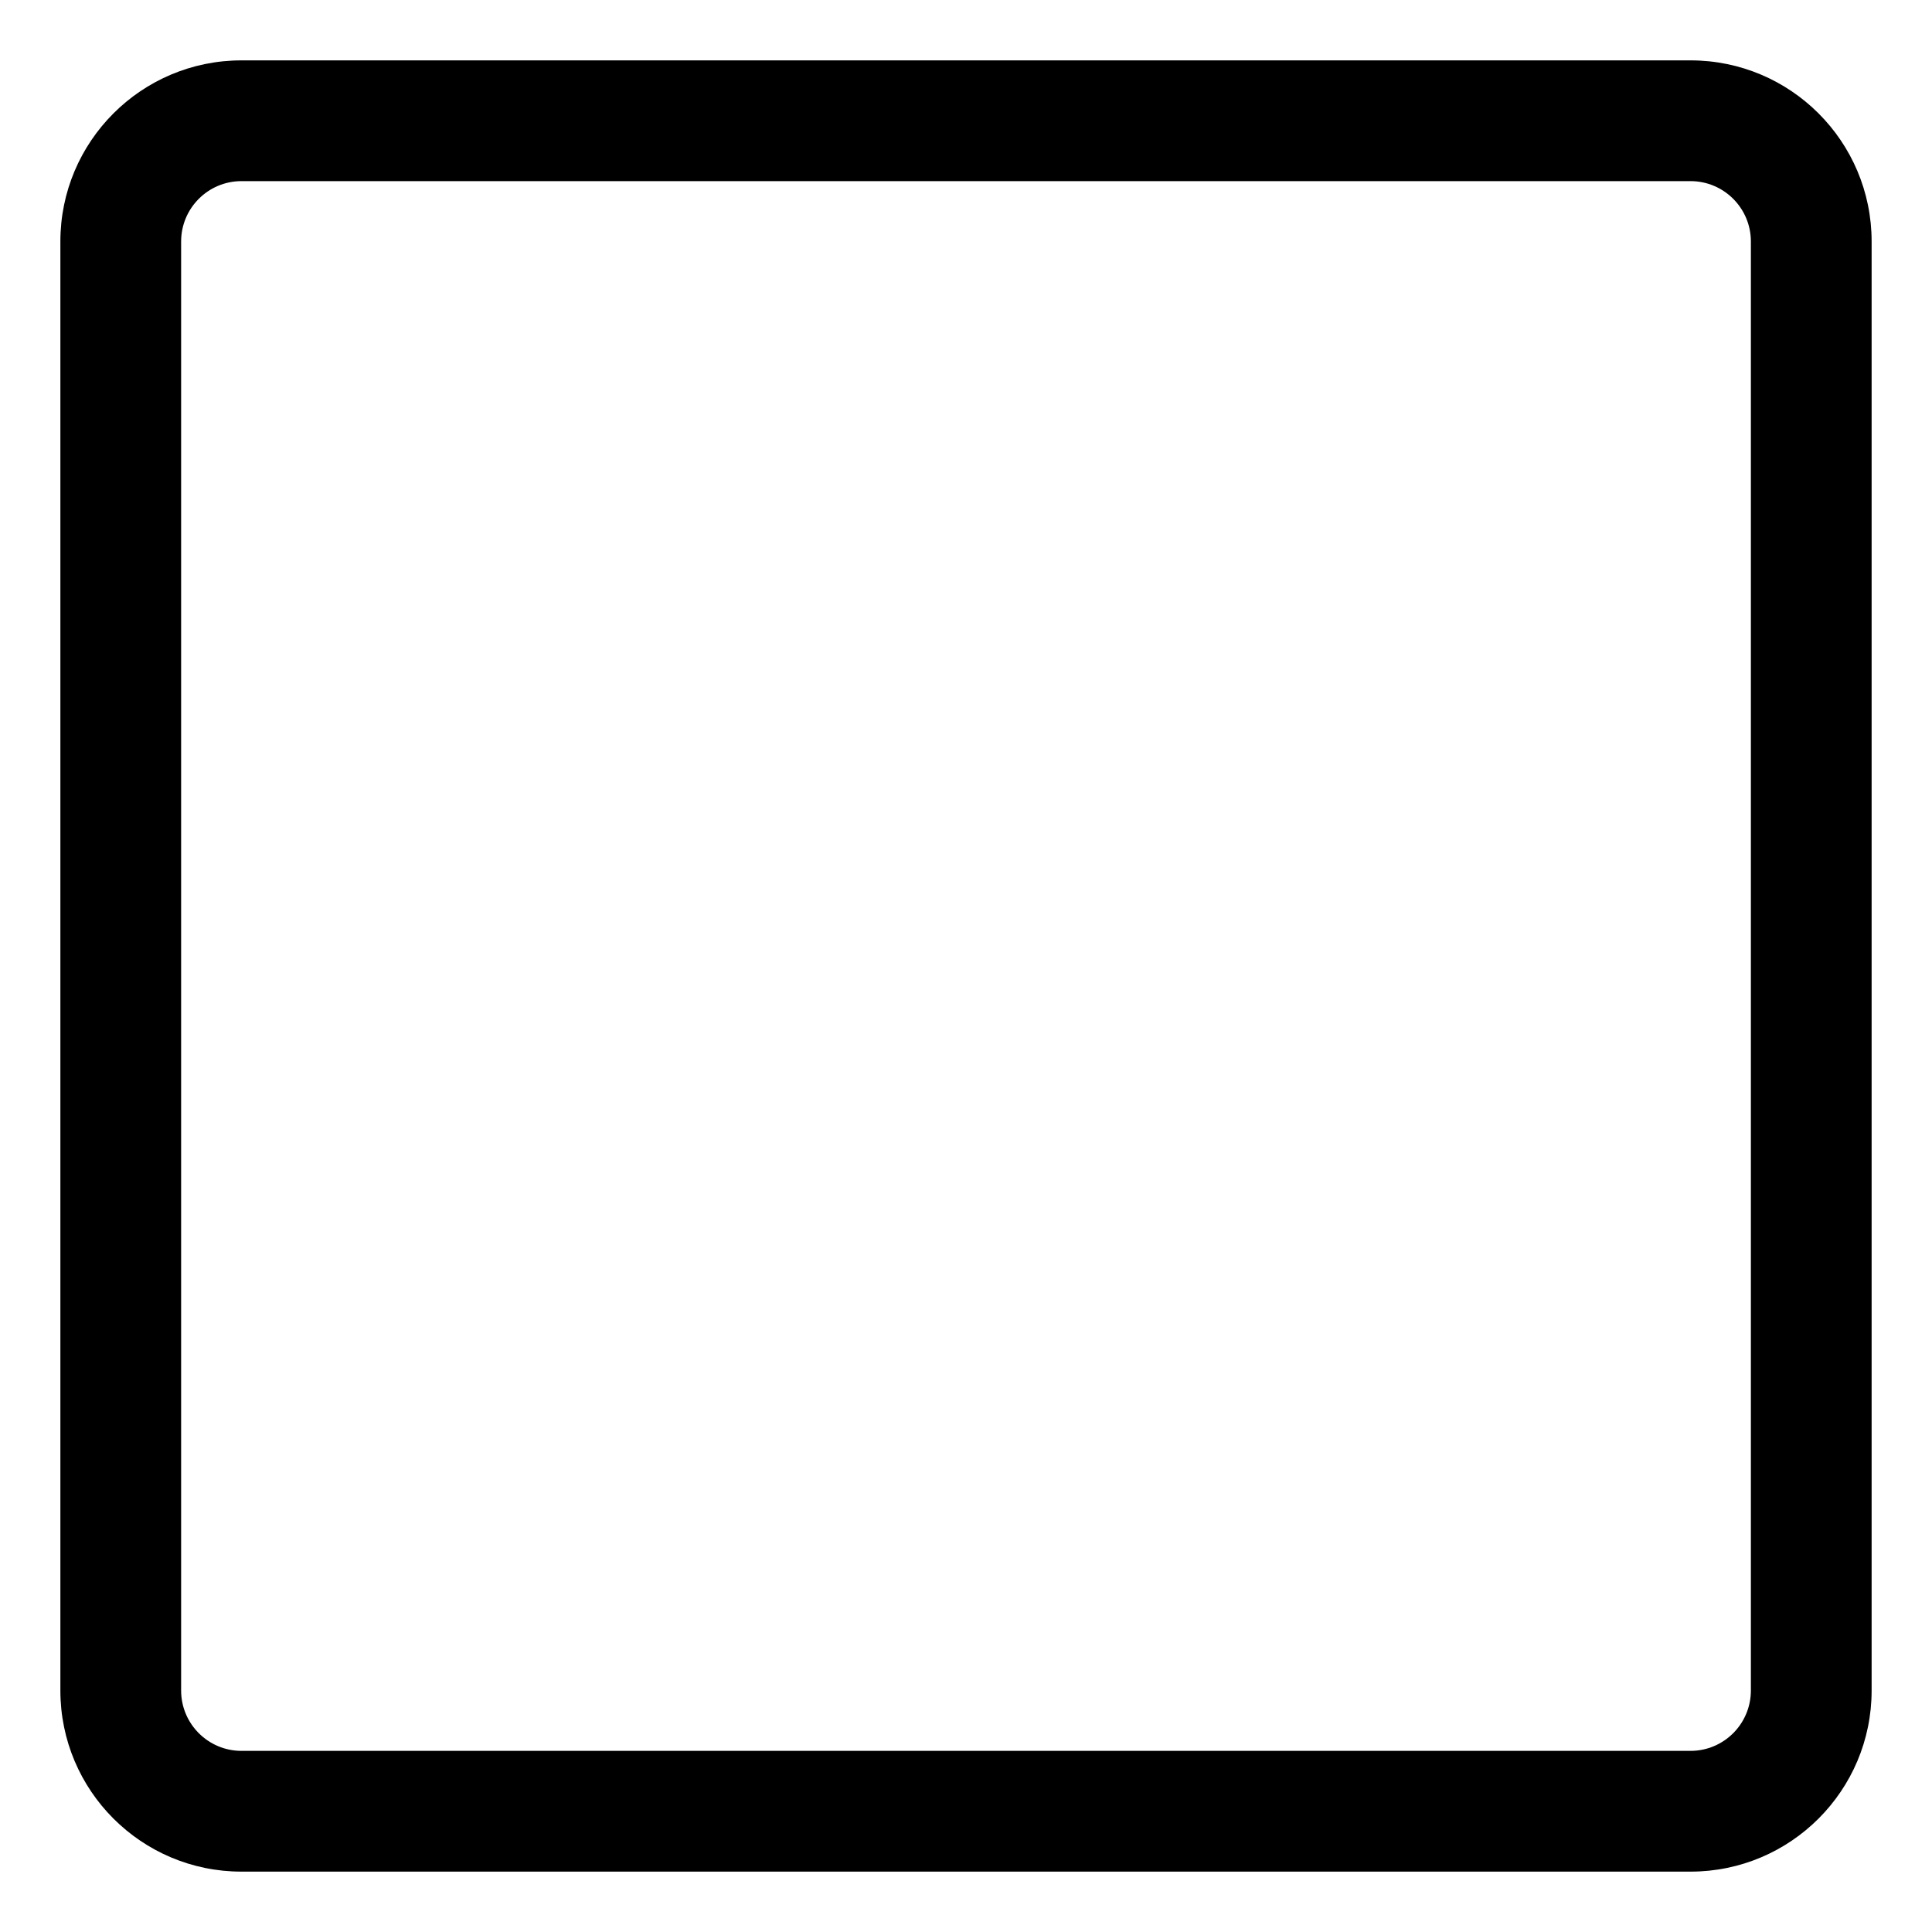
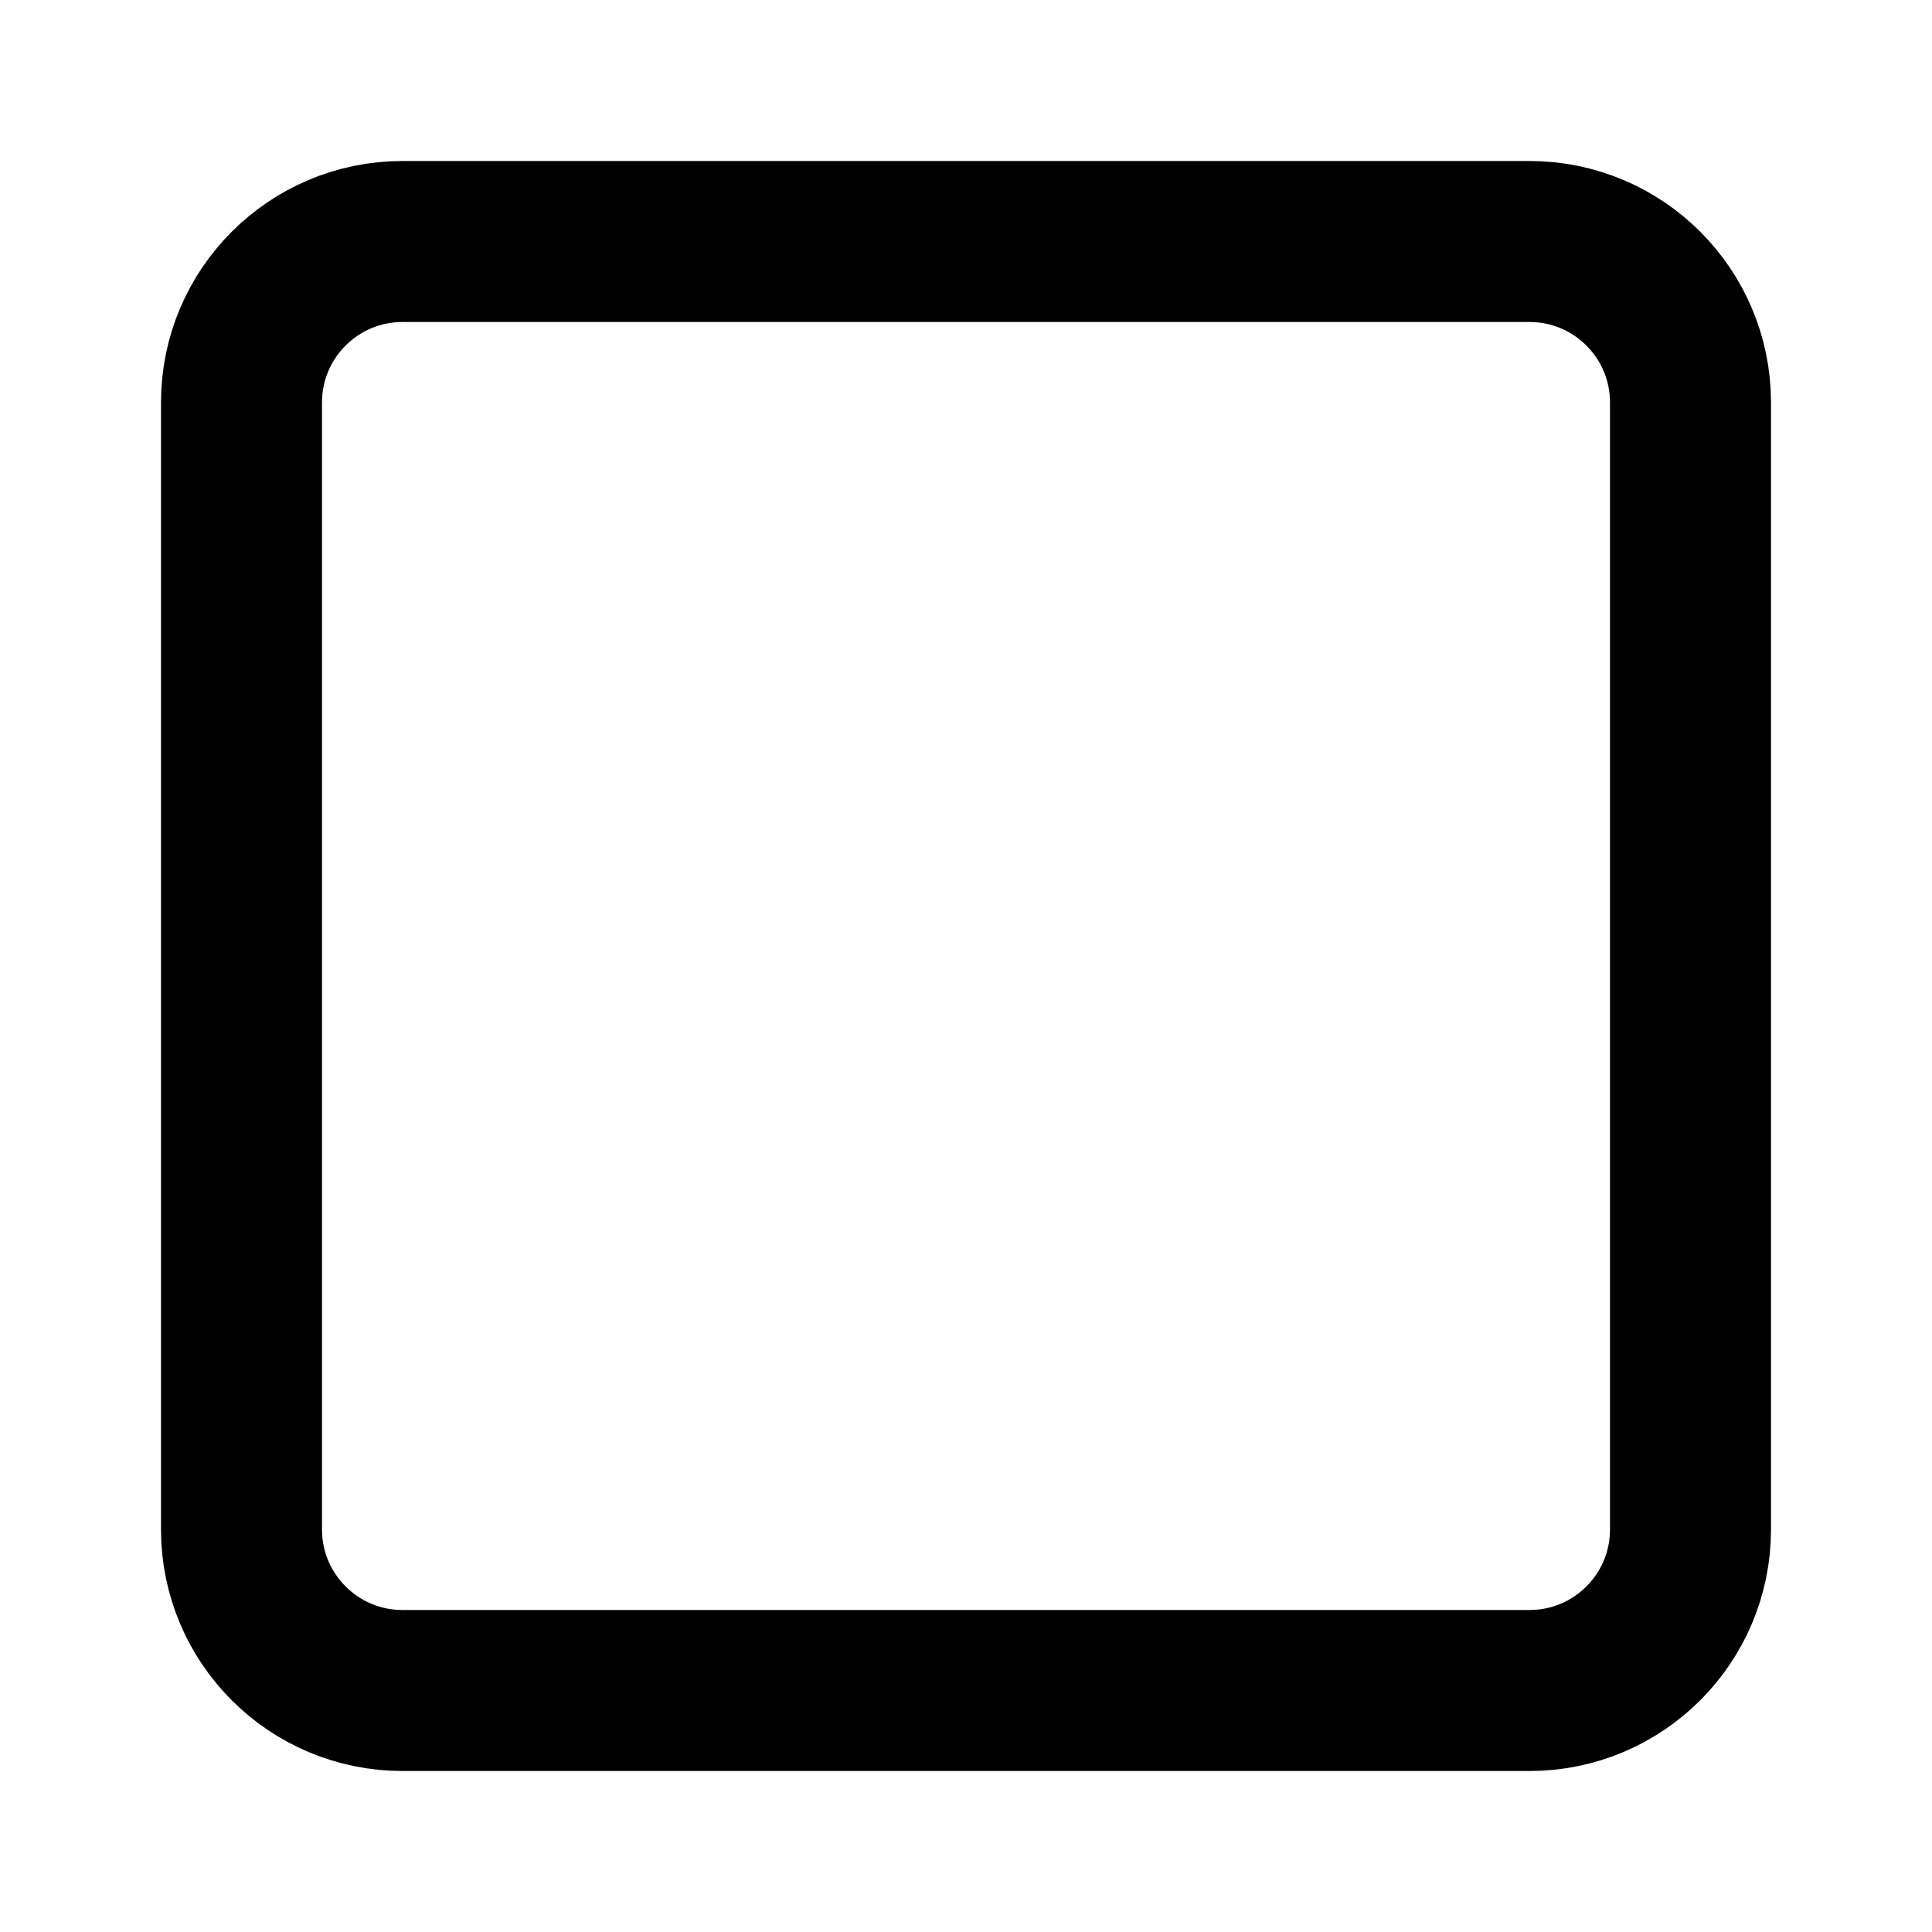
- <svg xmlns="http://www.w3.org/2000/svg" viewBox="0 0 32 32">
-   <path fill="currentColor" d="M1 4a3 3 0 0 1 3-3h24a3 3 0 0 1 3 3v24a3 3 0 0 1-3 3H4a3 3 0 0 1-3-3zm3-1a1 1 0 0 0-1 1v24a1 1 0 0 0 1 1h24a1 1 0 0 0 1-1V4a1 1 0 0 0-1-1z" />
+ <svg xmlns="http://www.w3.org/2000/svg" width="1em" height="1em" viewBox="0 0 24 24">
+   <path d="M0 0h24v24H0z" fill="none" />
+   <rect width="18" height="18" x="3" y="3" fill="none" stroke="currentColor" stroke-width="2" rx="2" />
</svg>
